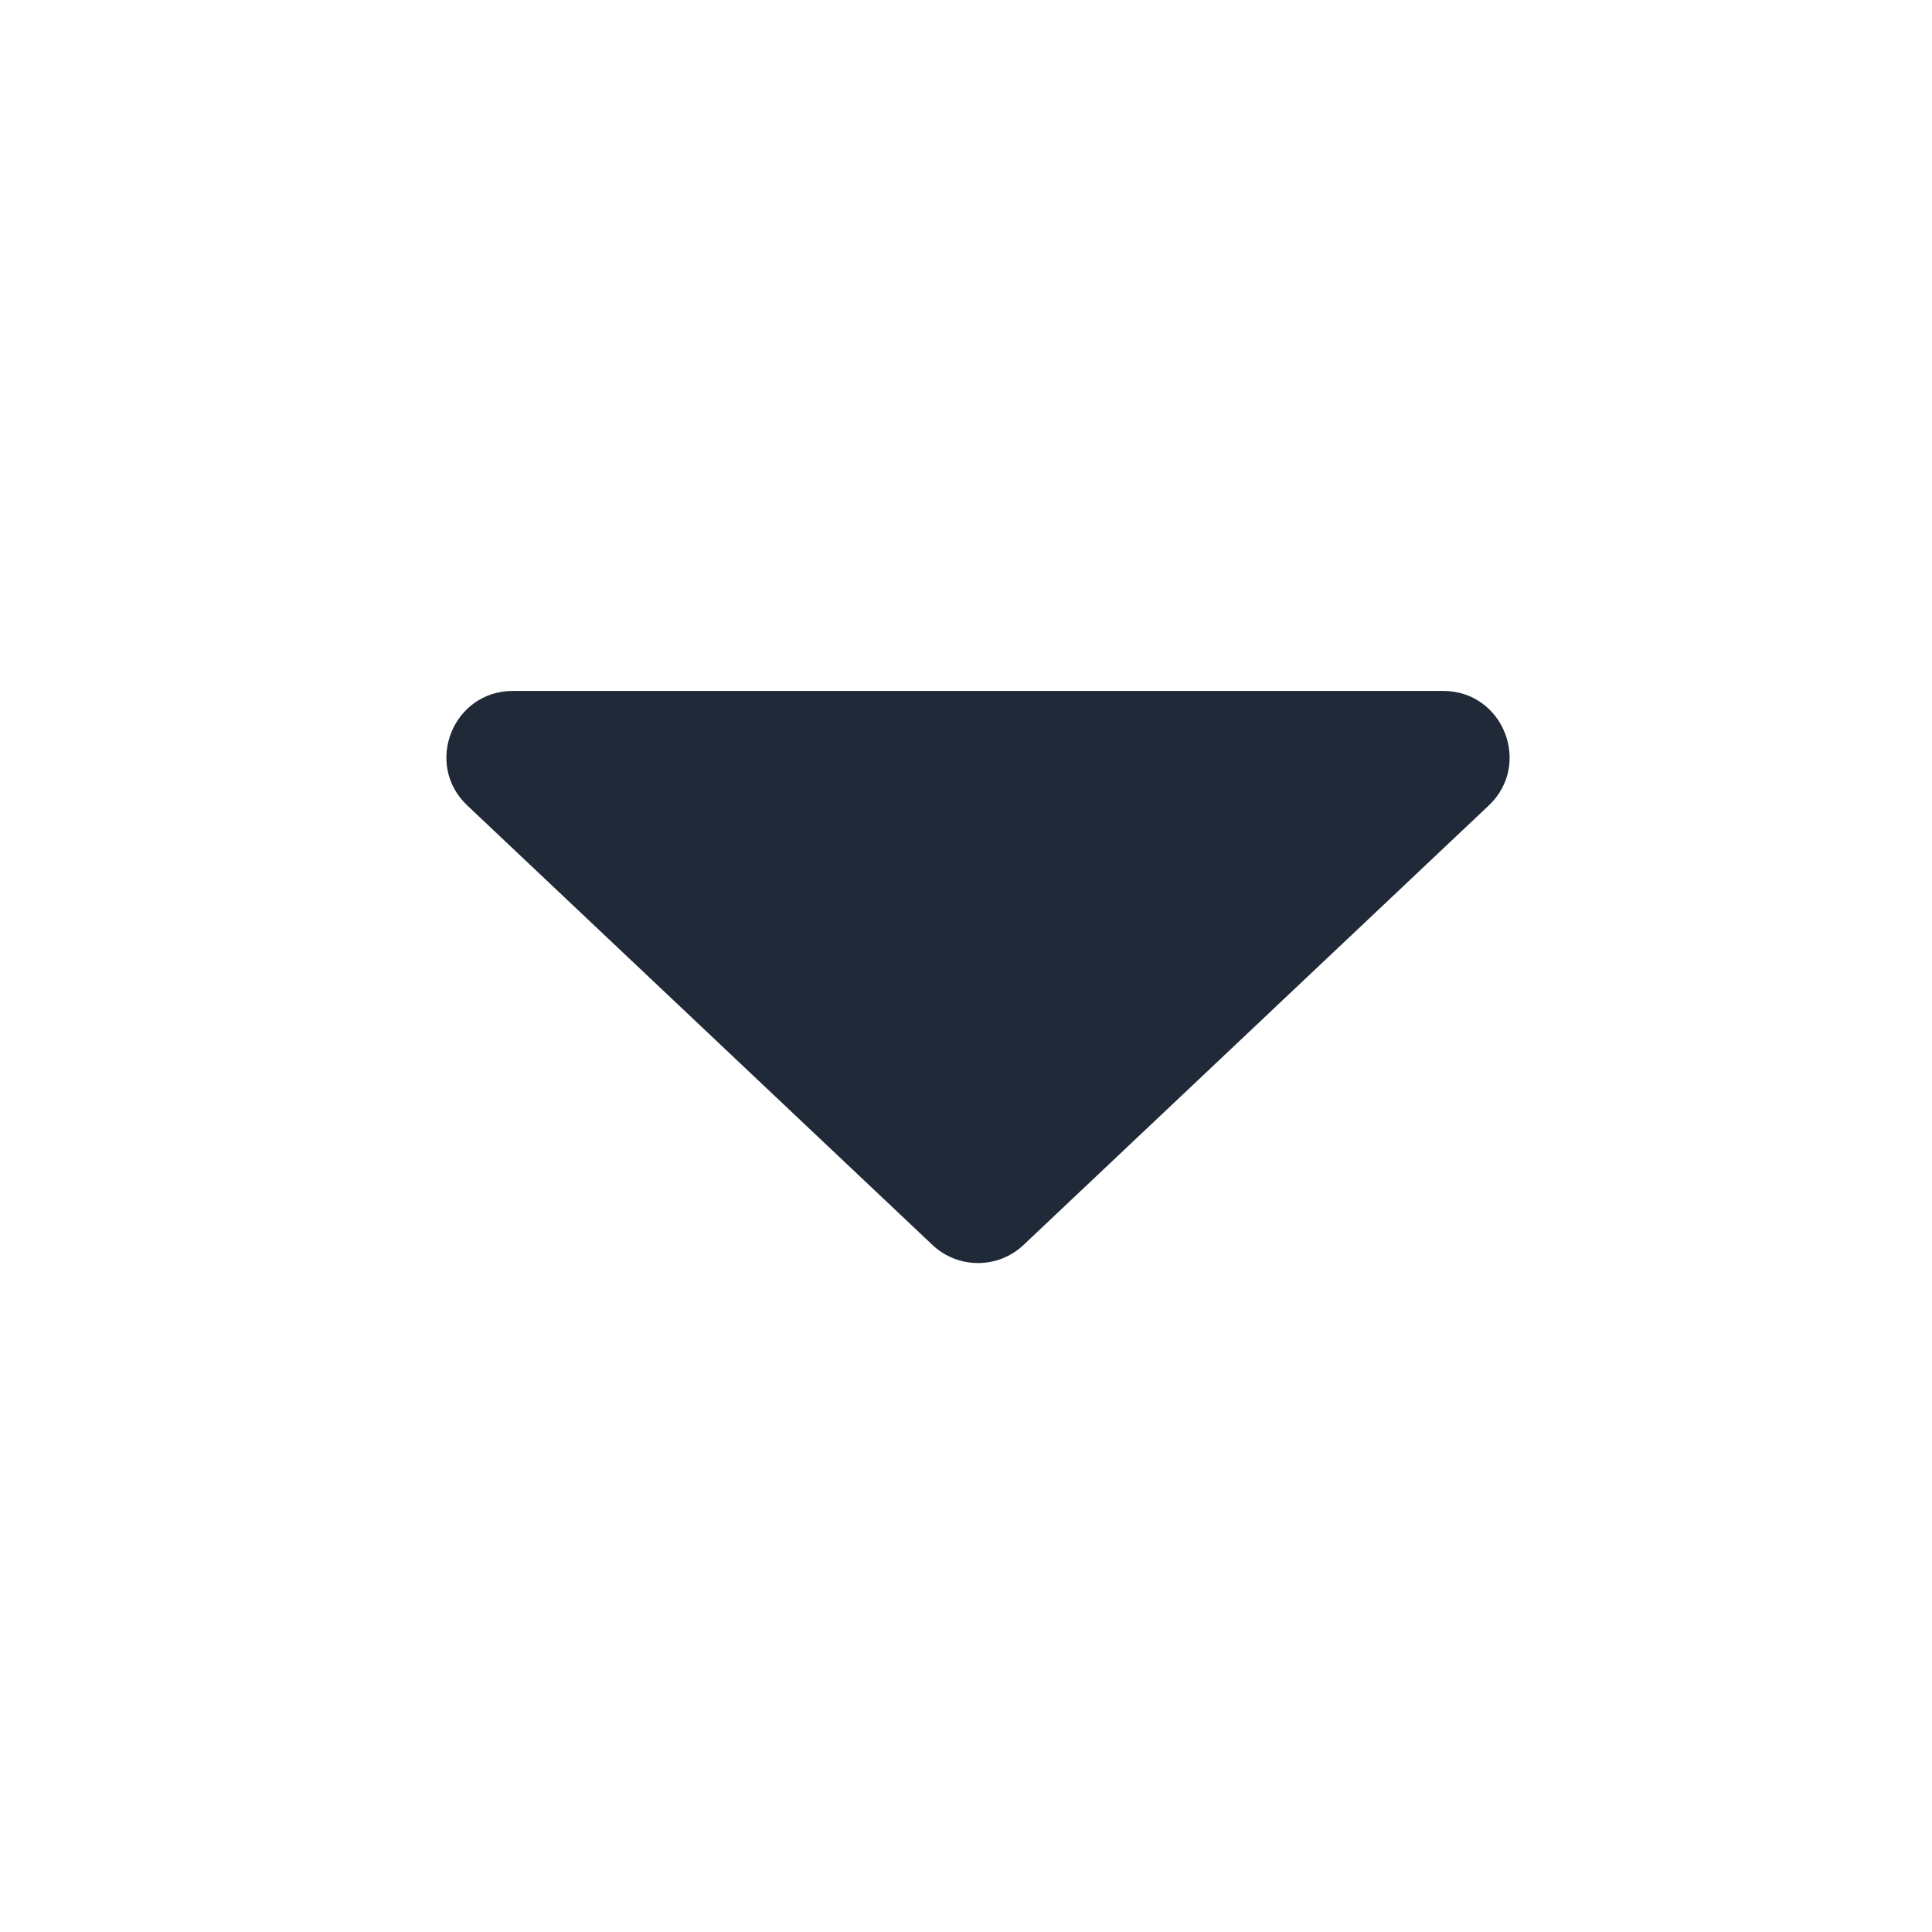
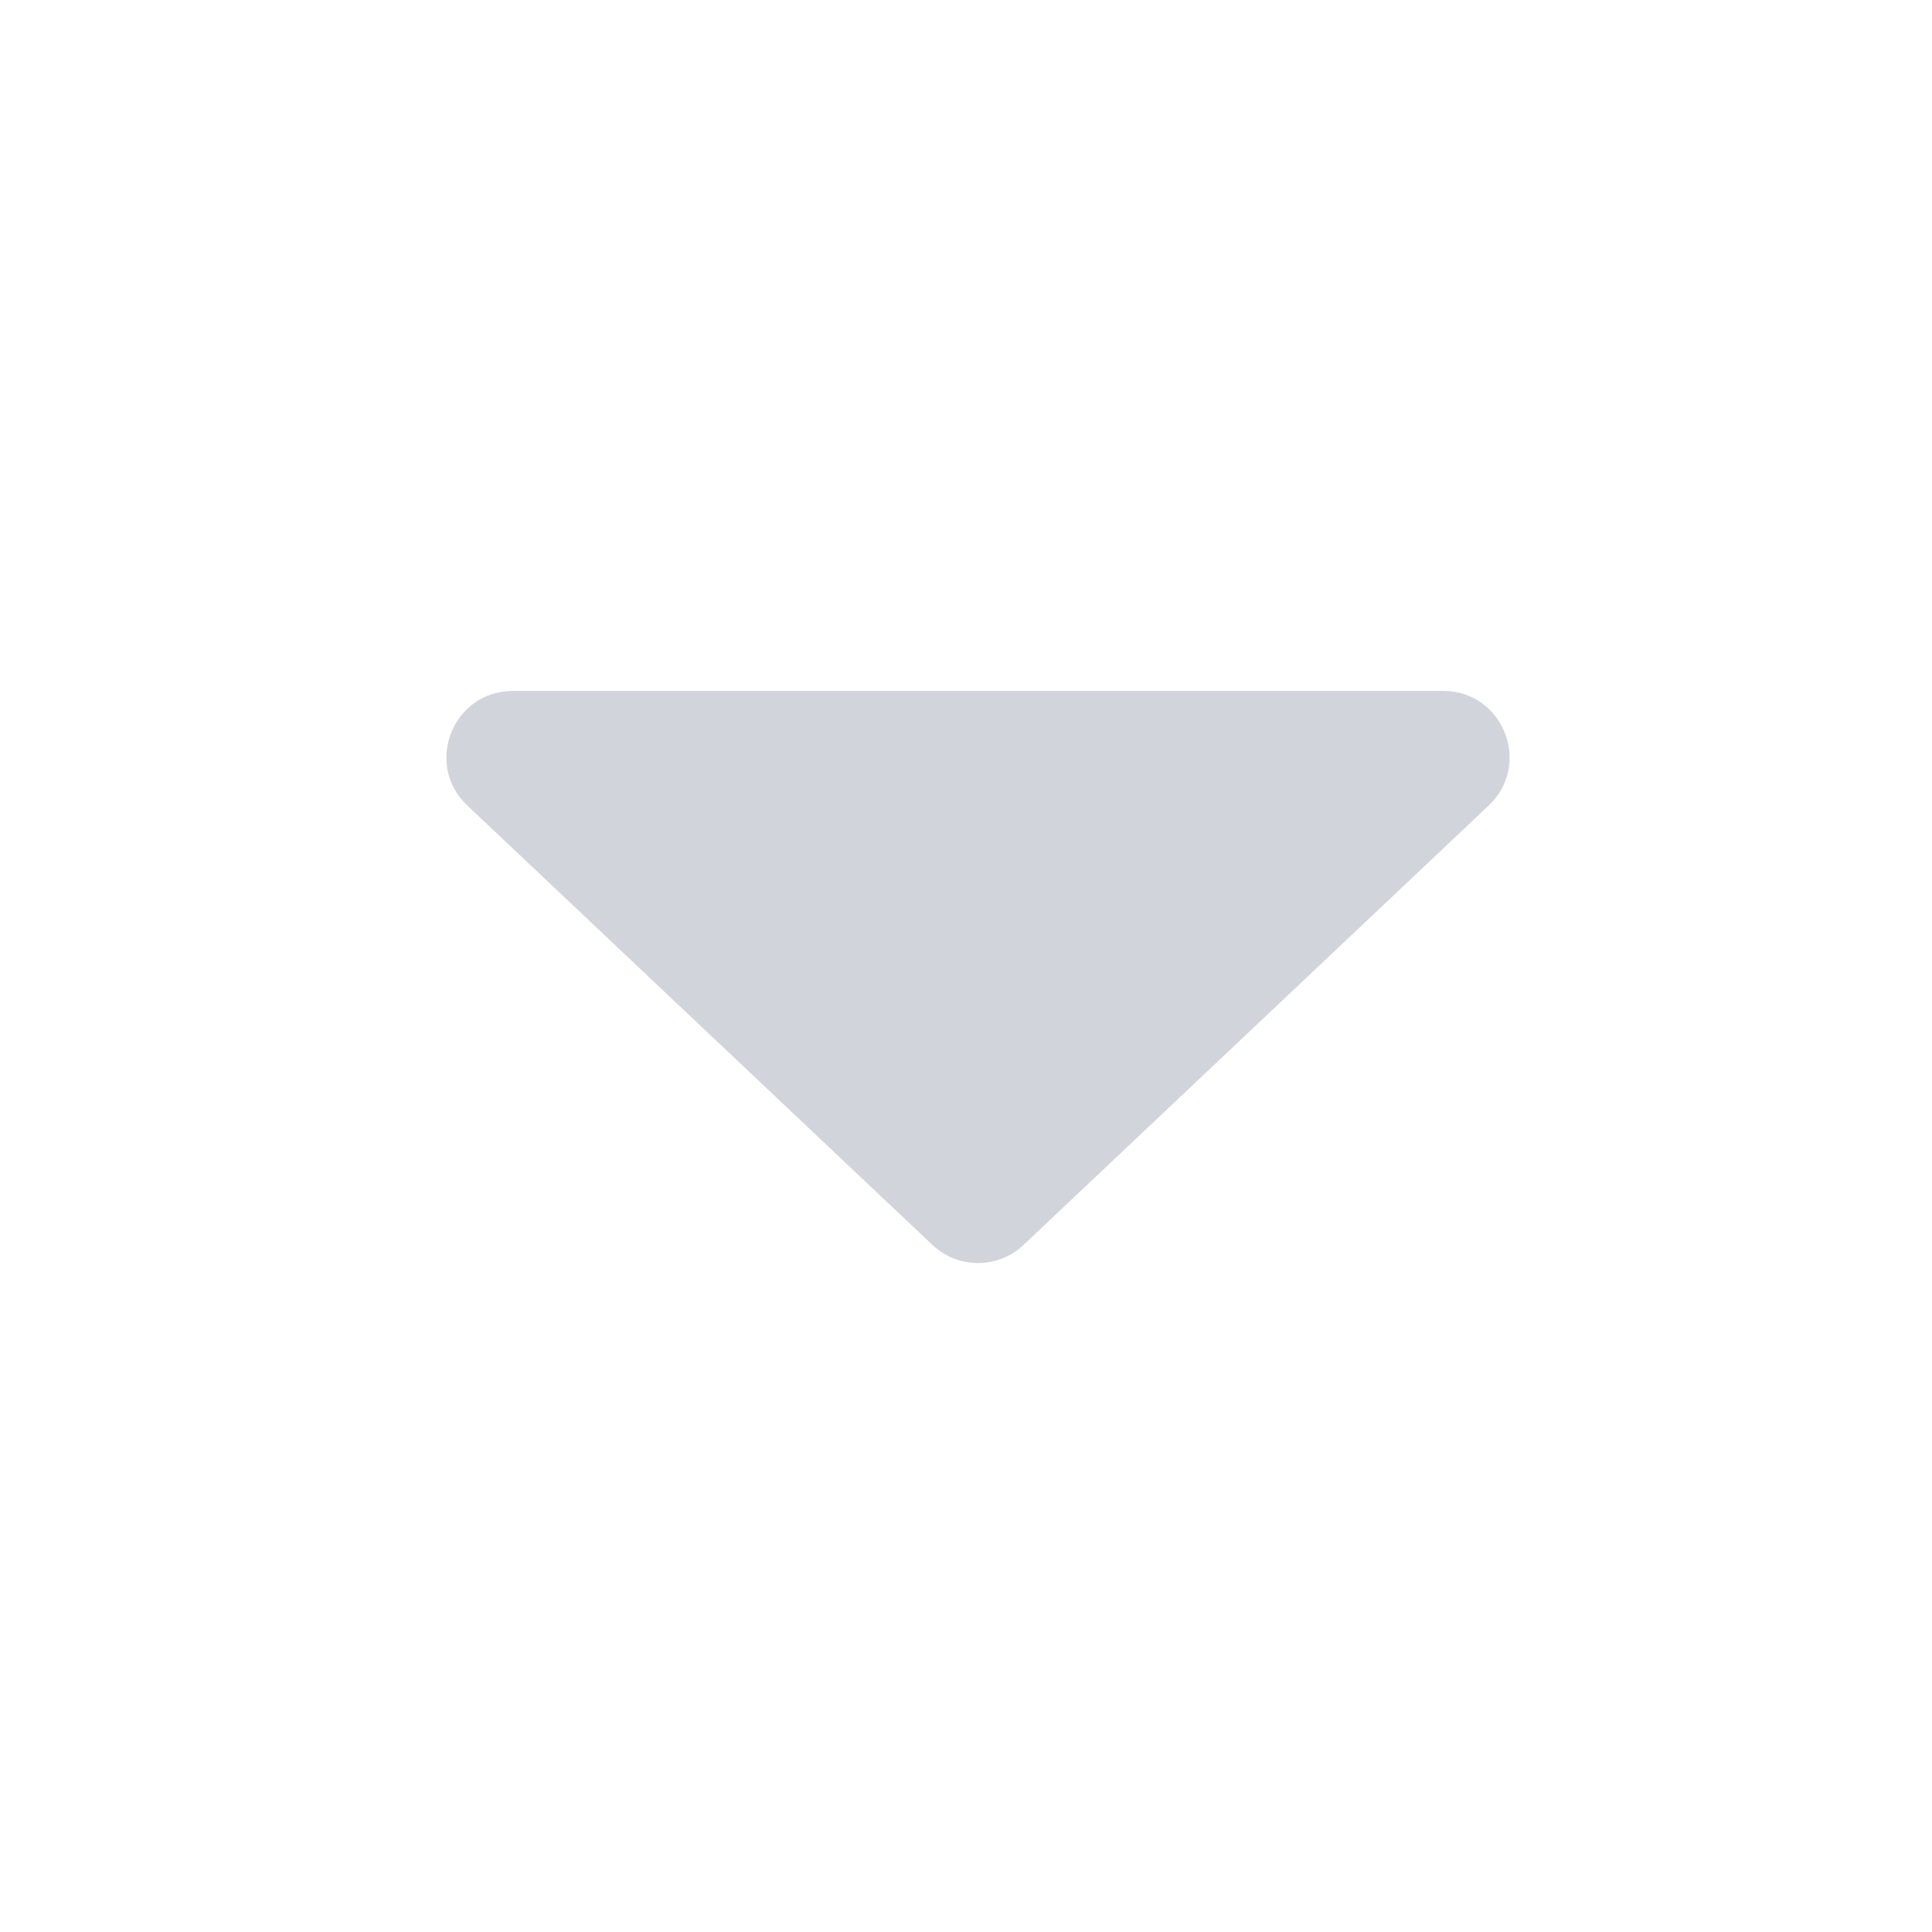
<svg xmlns="http://www.w3.org/2000/svg" width="24" height="24" viewBox="0 0 24 24" fill="none">
-   <path d="M12.715 15.465C12.398 15.765 11.901 15.765 11.583 15.465L5.805 10.006C5.263 9.494 5.625 8.583 6.371 8.583L17.928 8.583C18.673 8.583 19.035 9.494 18.494 10.006L12.715 15.465Z" fill="#1F2937" />
+   <path d="M12.715 15.465C12.398 15.765 11.901 15.765 11.583 15.465L5.805 10.006C5.263 9.494 5.625 8.583 6.371 8.583L17.928 8.583C18.673 8.583 19.035 9.494 18.494 10.006L12.715 15.465Z" fill="#D1D5DB" />
</svg>
